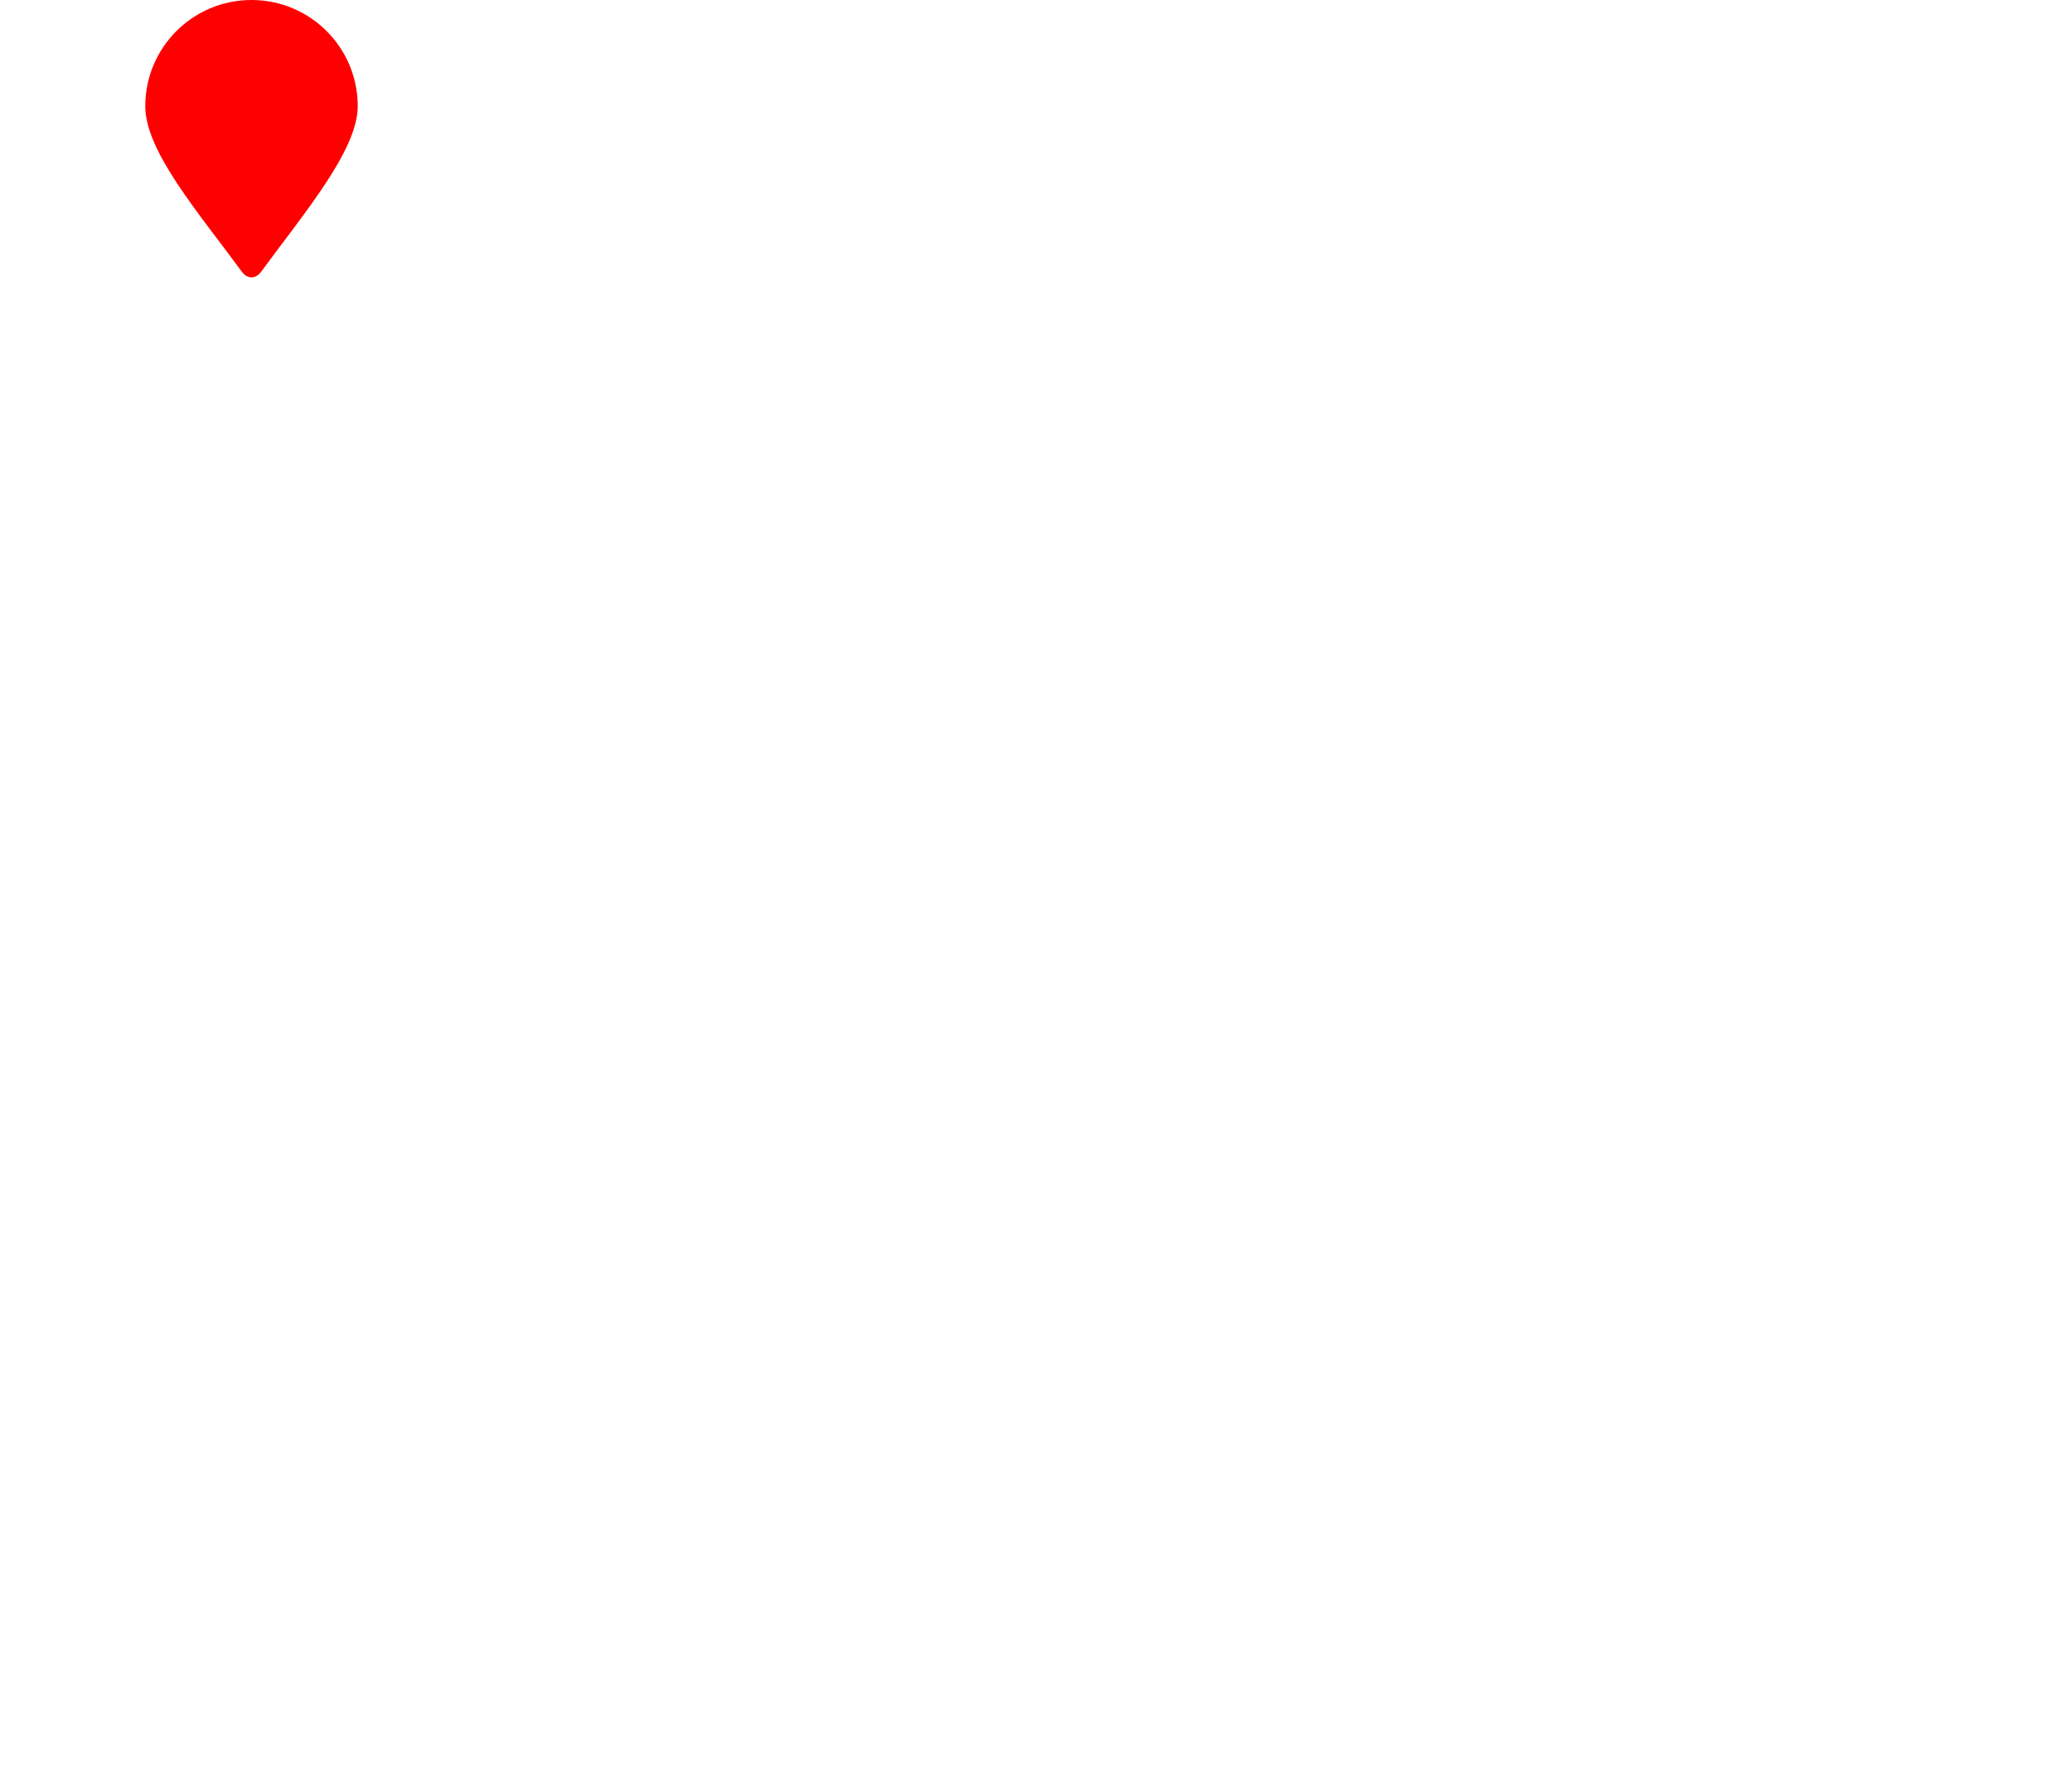
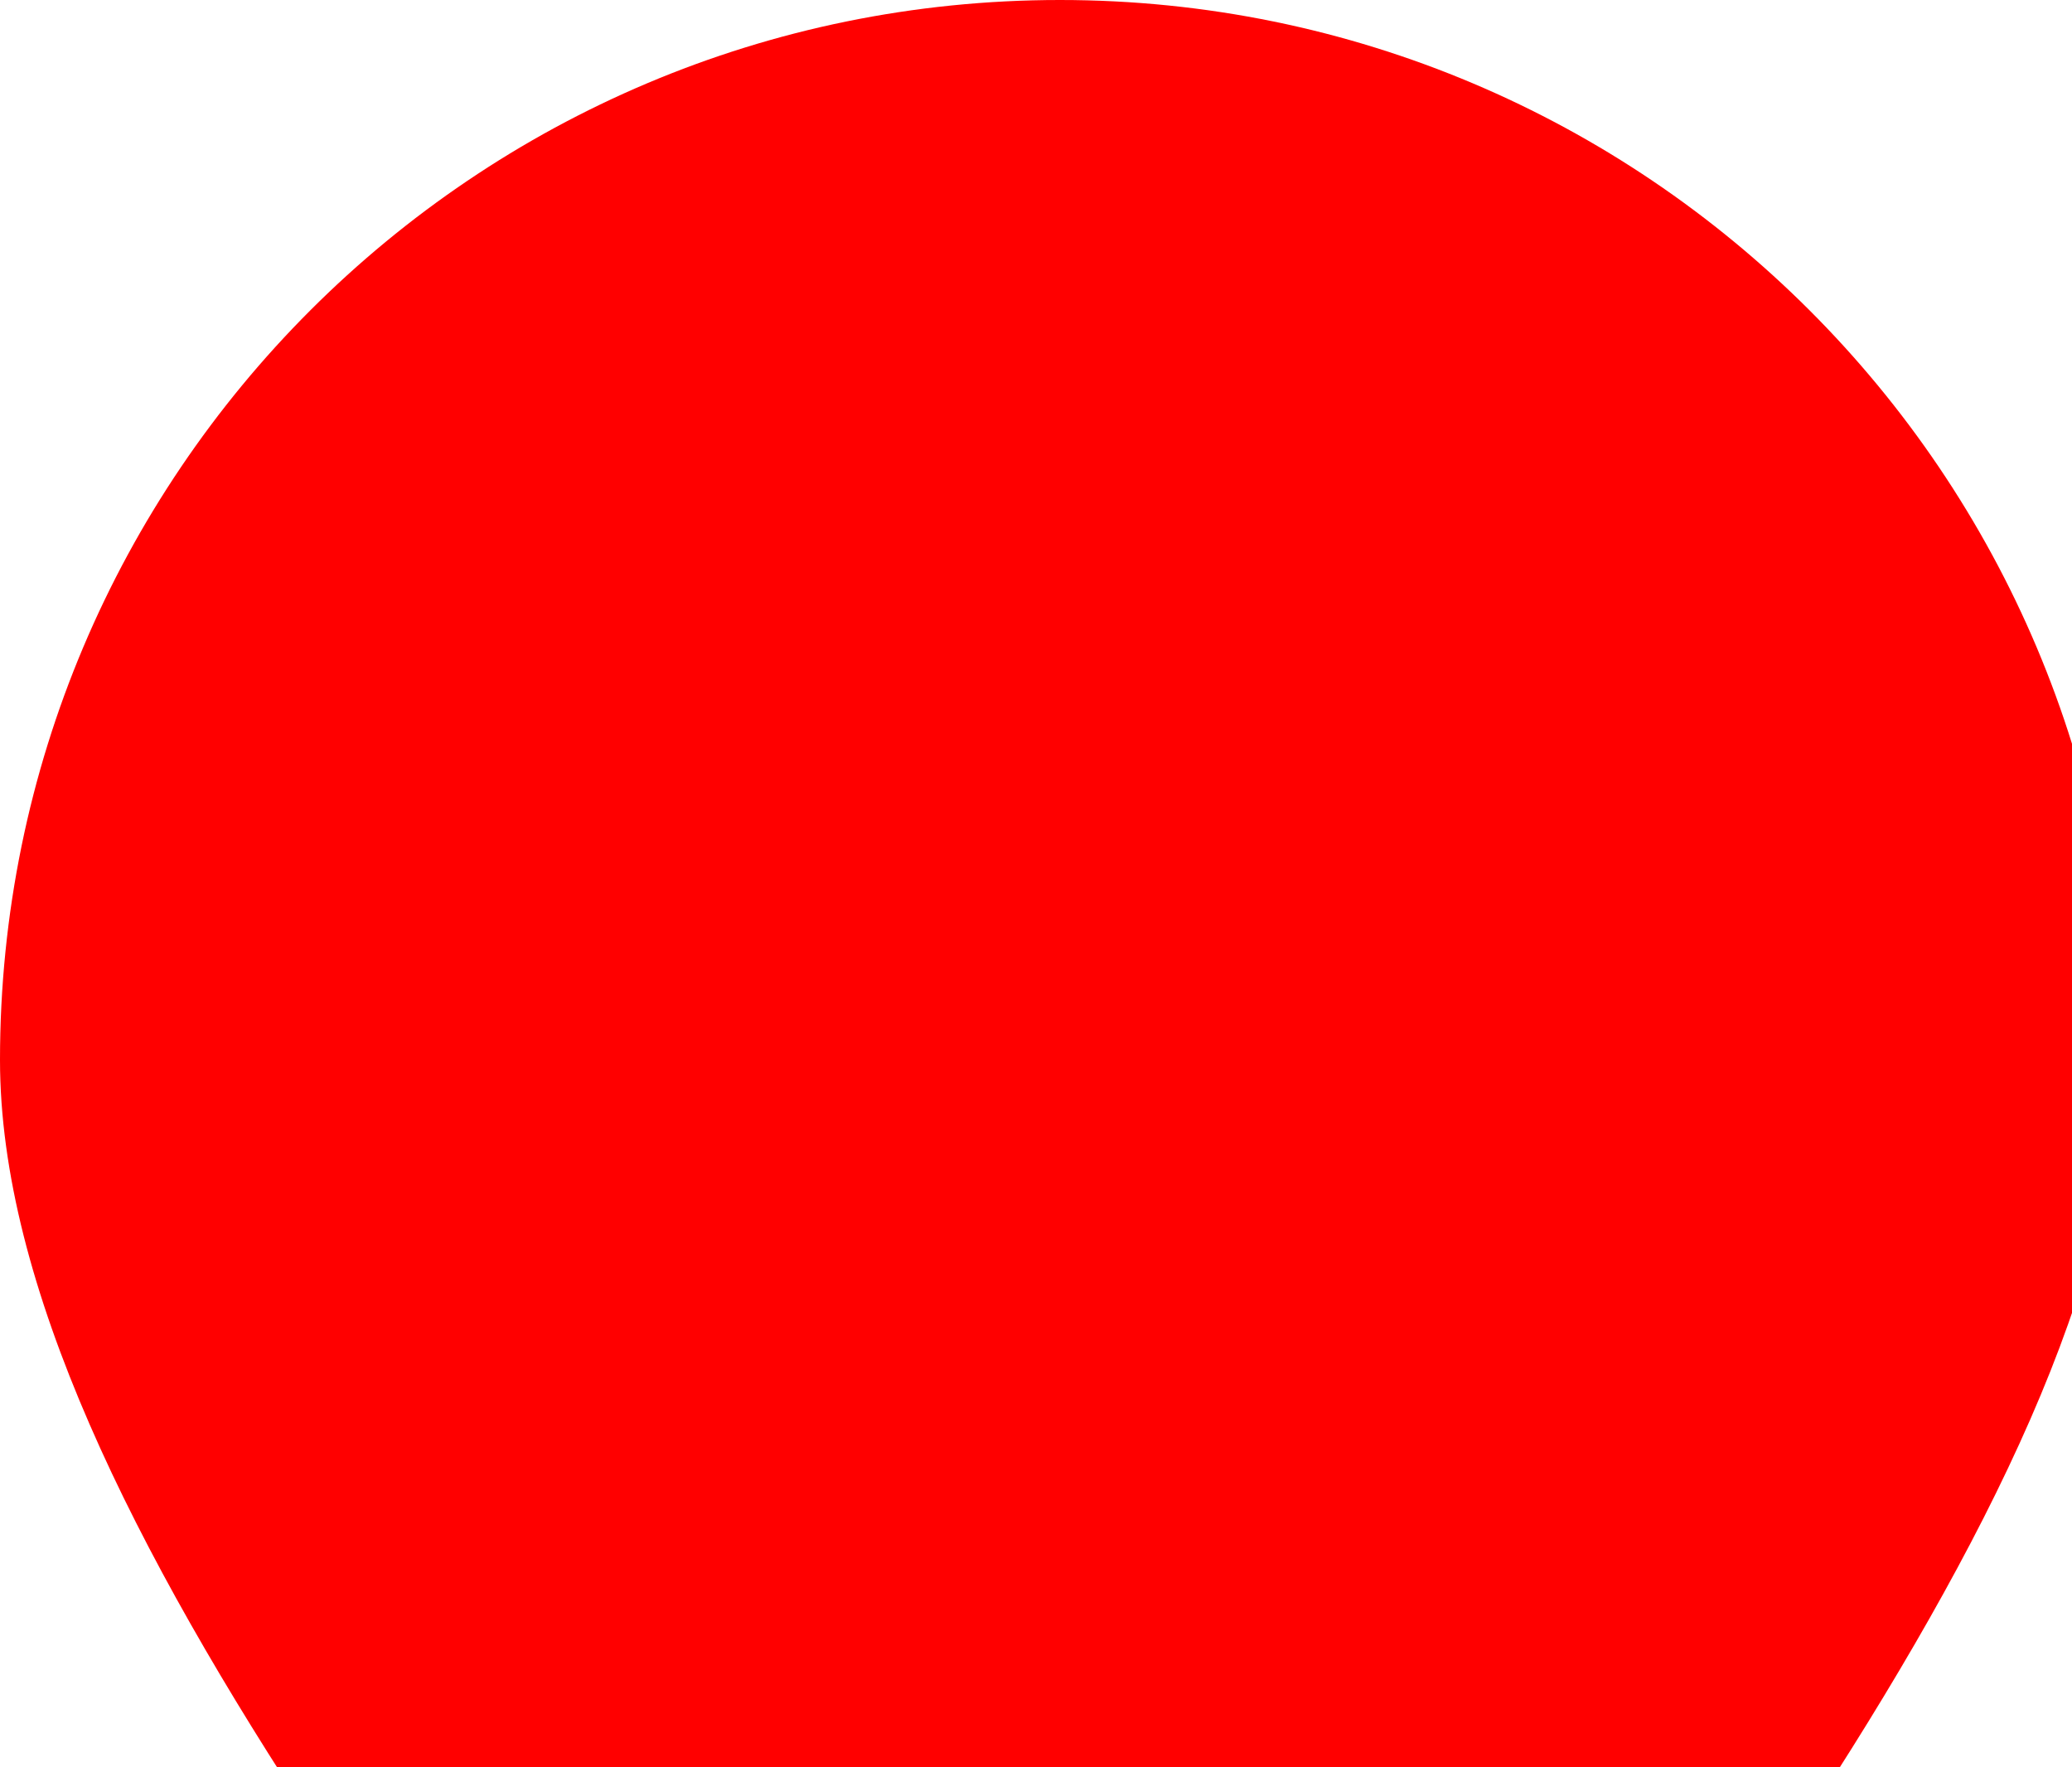
- <svg xmlns="http://www.w3.org/2000/svg" id="Layer_3_copy" data-name="Layer 3 copy" width="26.39" height="22.5" viewBox="0 0 226.39 224.5">
+ <svg xmlns="http://www.w3.org/2000/svg" id="Layer_3_copy" data-name="Layer 3 copy" width="26.39" height="22.5" viewBox="0 0 26.39 22.5">
  <path d="M27,13.5C27,19.07 20.25,27 14.75,34.5C14.02,35.5 12.98,35.5 12.25,34.5C6.75,27 0,19.22 0,13.5C0,6.04 6.04,0 13.5,0C20.96,0 27,6.04 27,13.5Z" style="fill: red" />
</svg>
